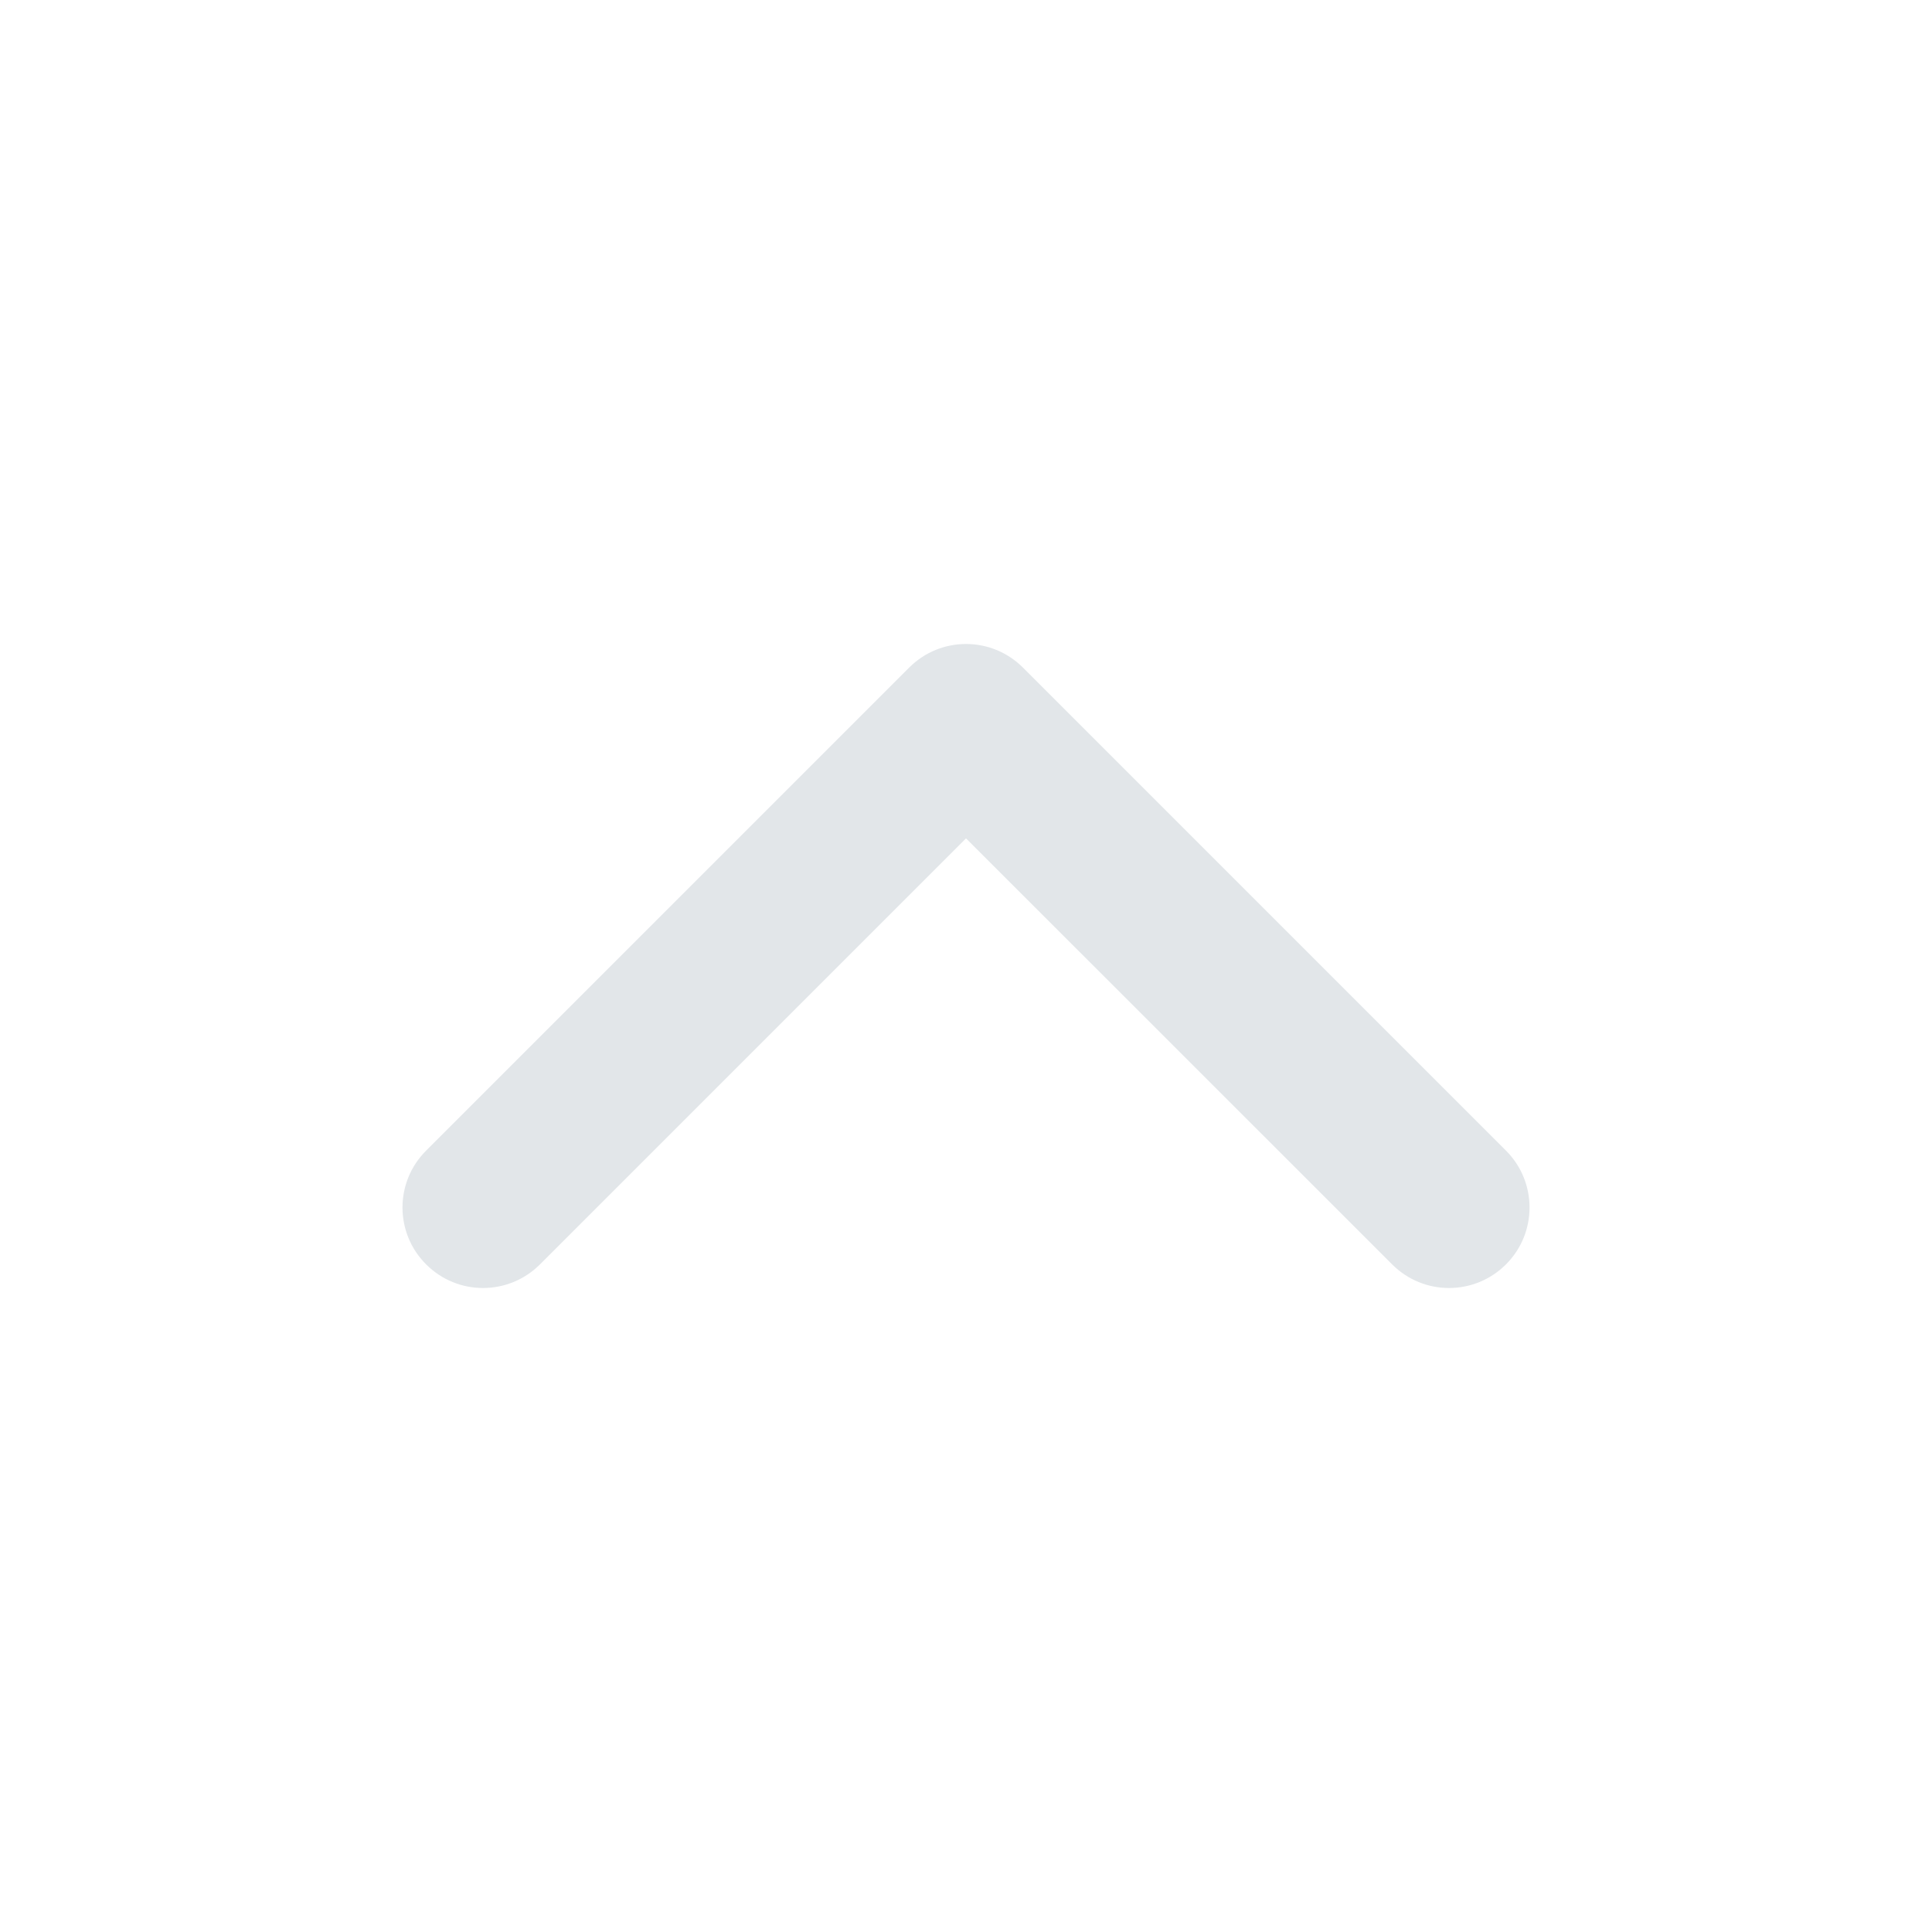
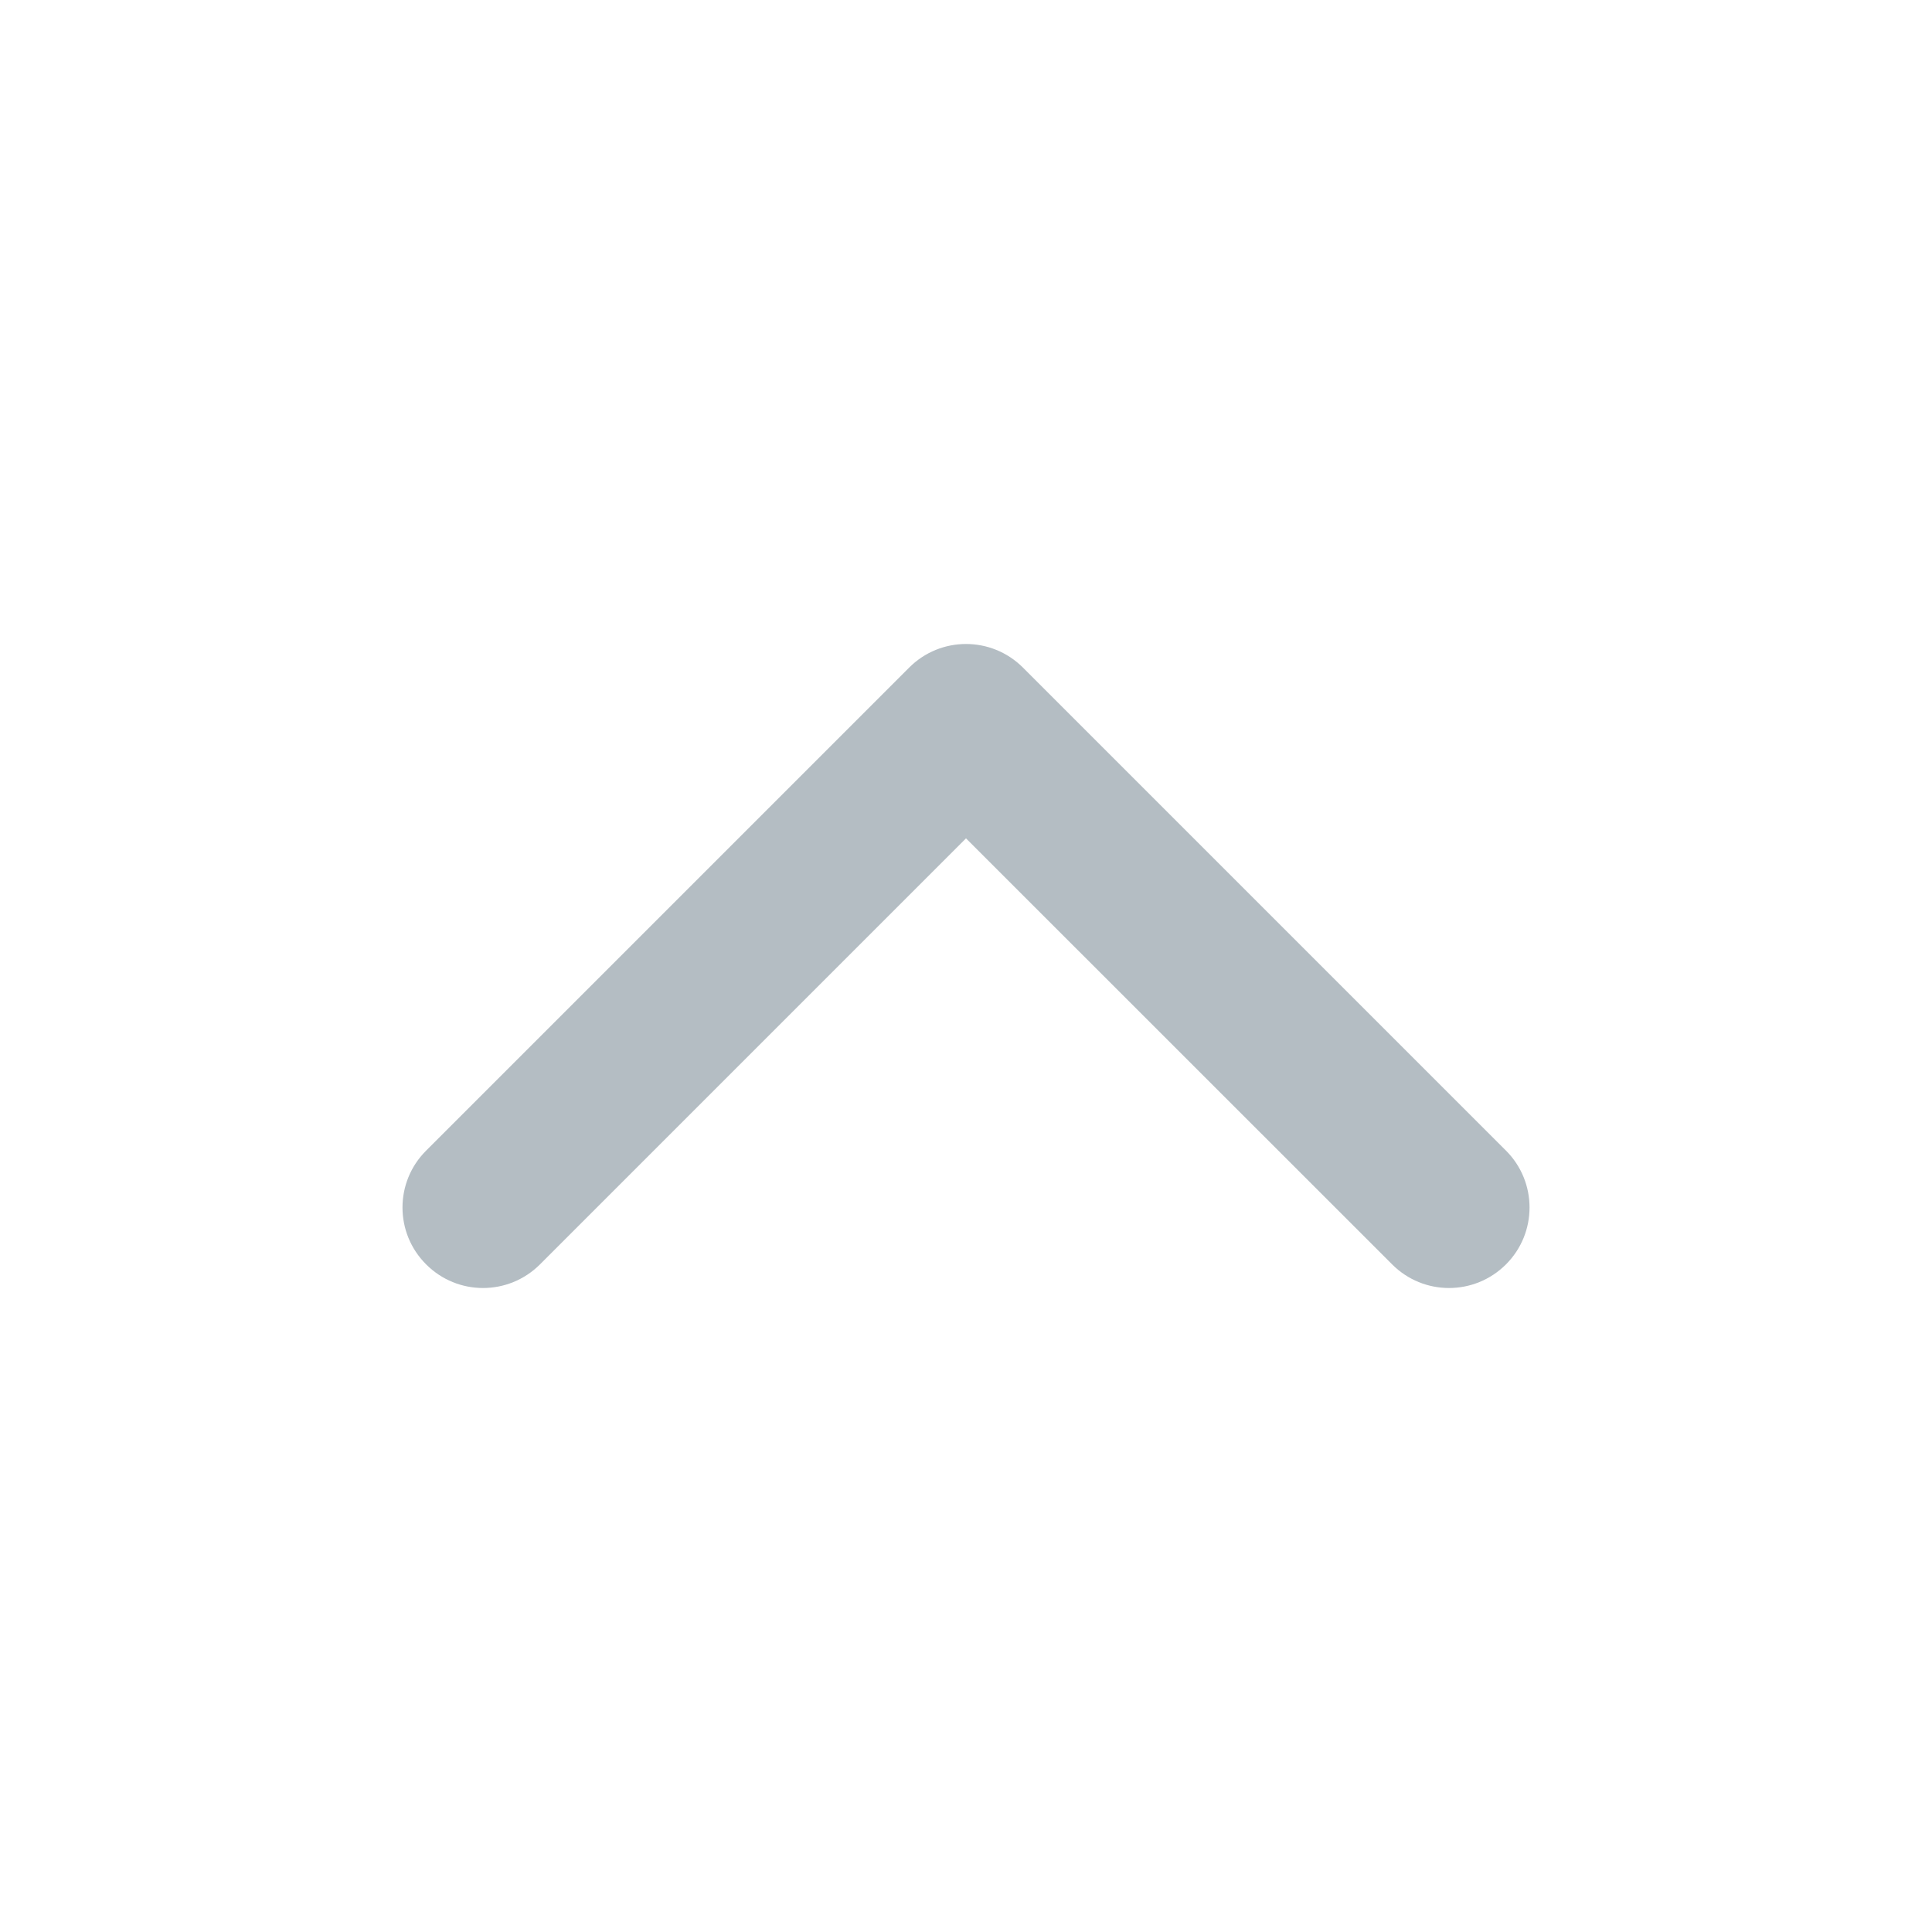
<svg xmlns="http://www.w3.org/2000/svg" width="16" height="16" viewBox="0 0 16 16" fill="none">
-   <path fill-rule="evenodd" clip-rule="evenodd" d="M3.529 10.471C3.268 10.211 3.268 9.789 3.529 9.529L7.529 5.529C7.789 5.268 8.211 5.268 8.472 5.529L12.472 9.529C12.732 9.789 12.732 10.211 12.472 10.471C12.211 10.732 11.789 10.732 11.529 10.471L8 6.943L4.472 10.471C4.211 10.732 3.789 10.732 3.529 10.471Z" fill="#E2E6E9" />
+   <path fill-rule="evenodd" clip-rule="evenodd" d="M3.529 10.471C3.268 10.211 3.268 9.789 3.529 9.529L7.529 5.529C7.789 5.268 8.211 5.268 8.472 5.529L12.472 9.529C12.732 9.789 12.732 10.211 12.472 10.471C12.211 10.732 11.789 10.732 11.529 10.471L8 6.943L4.472 10.471C4.211 10.732 3.789 10.732 3.529 10.471Z" fill="#B4BDC3" />
</svg>
